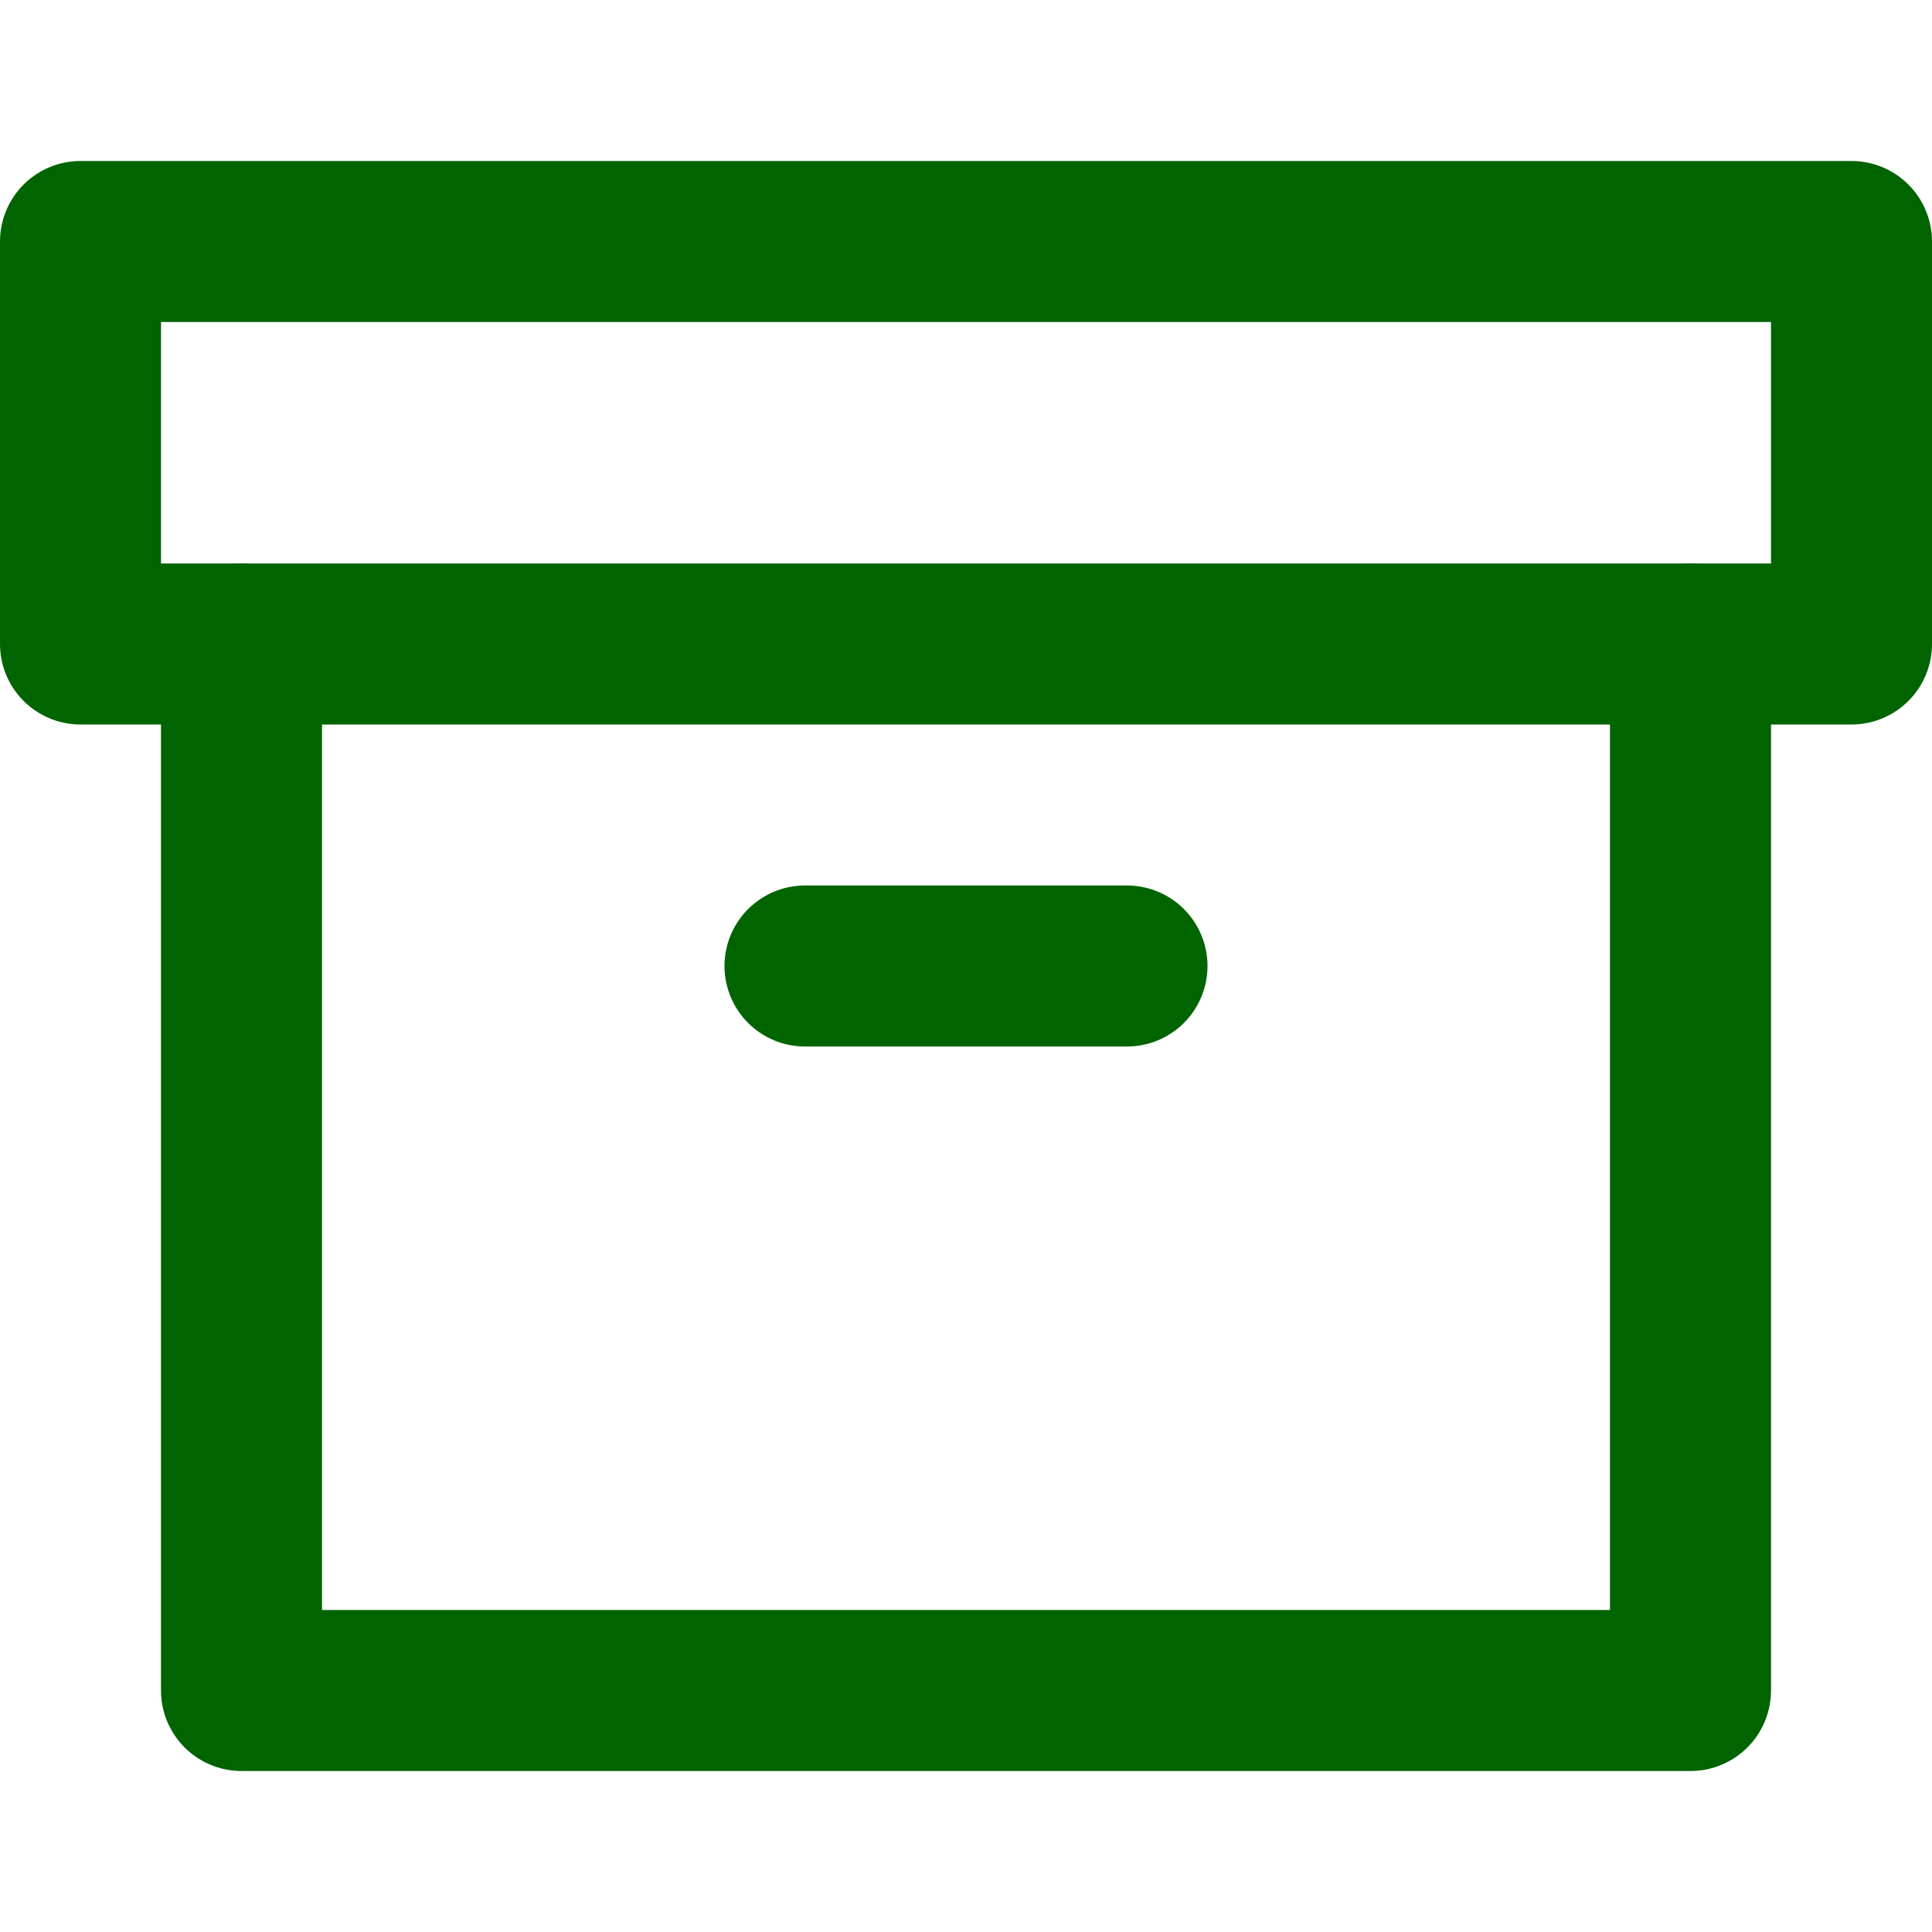
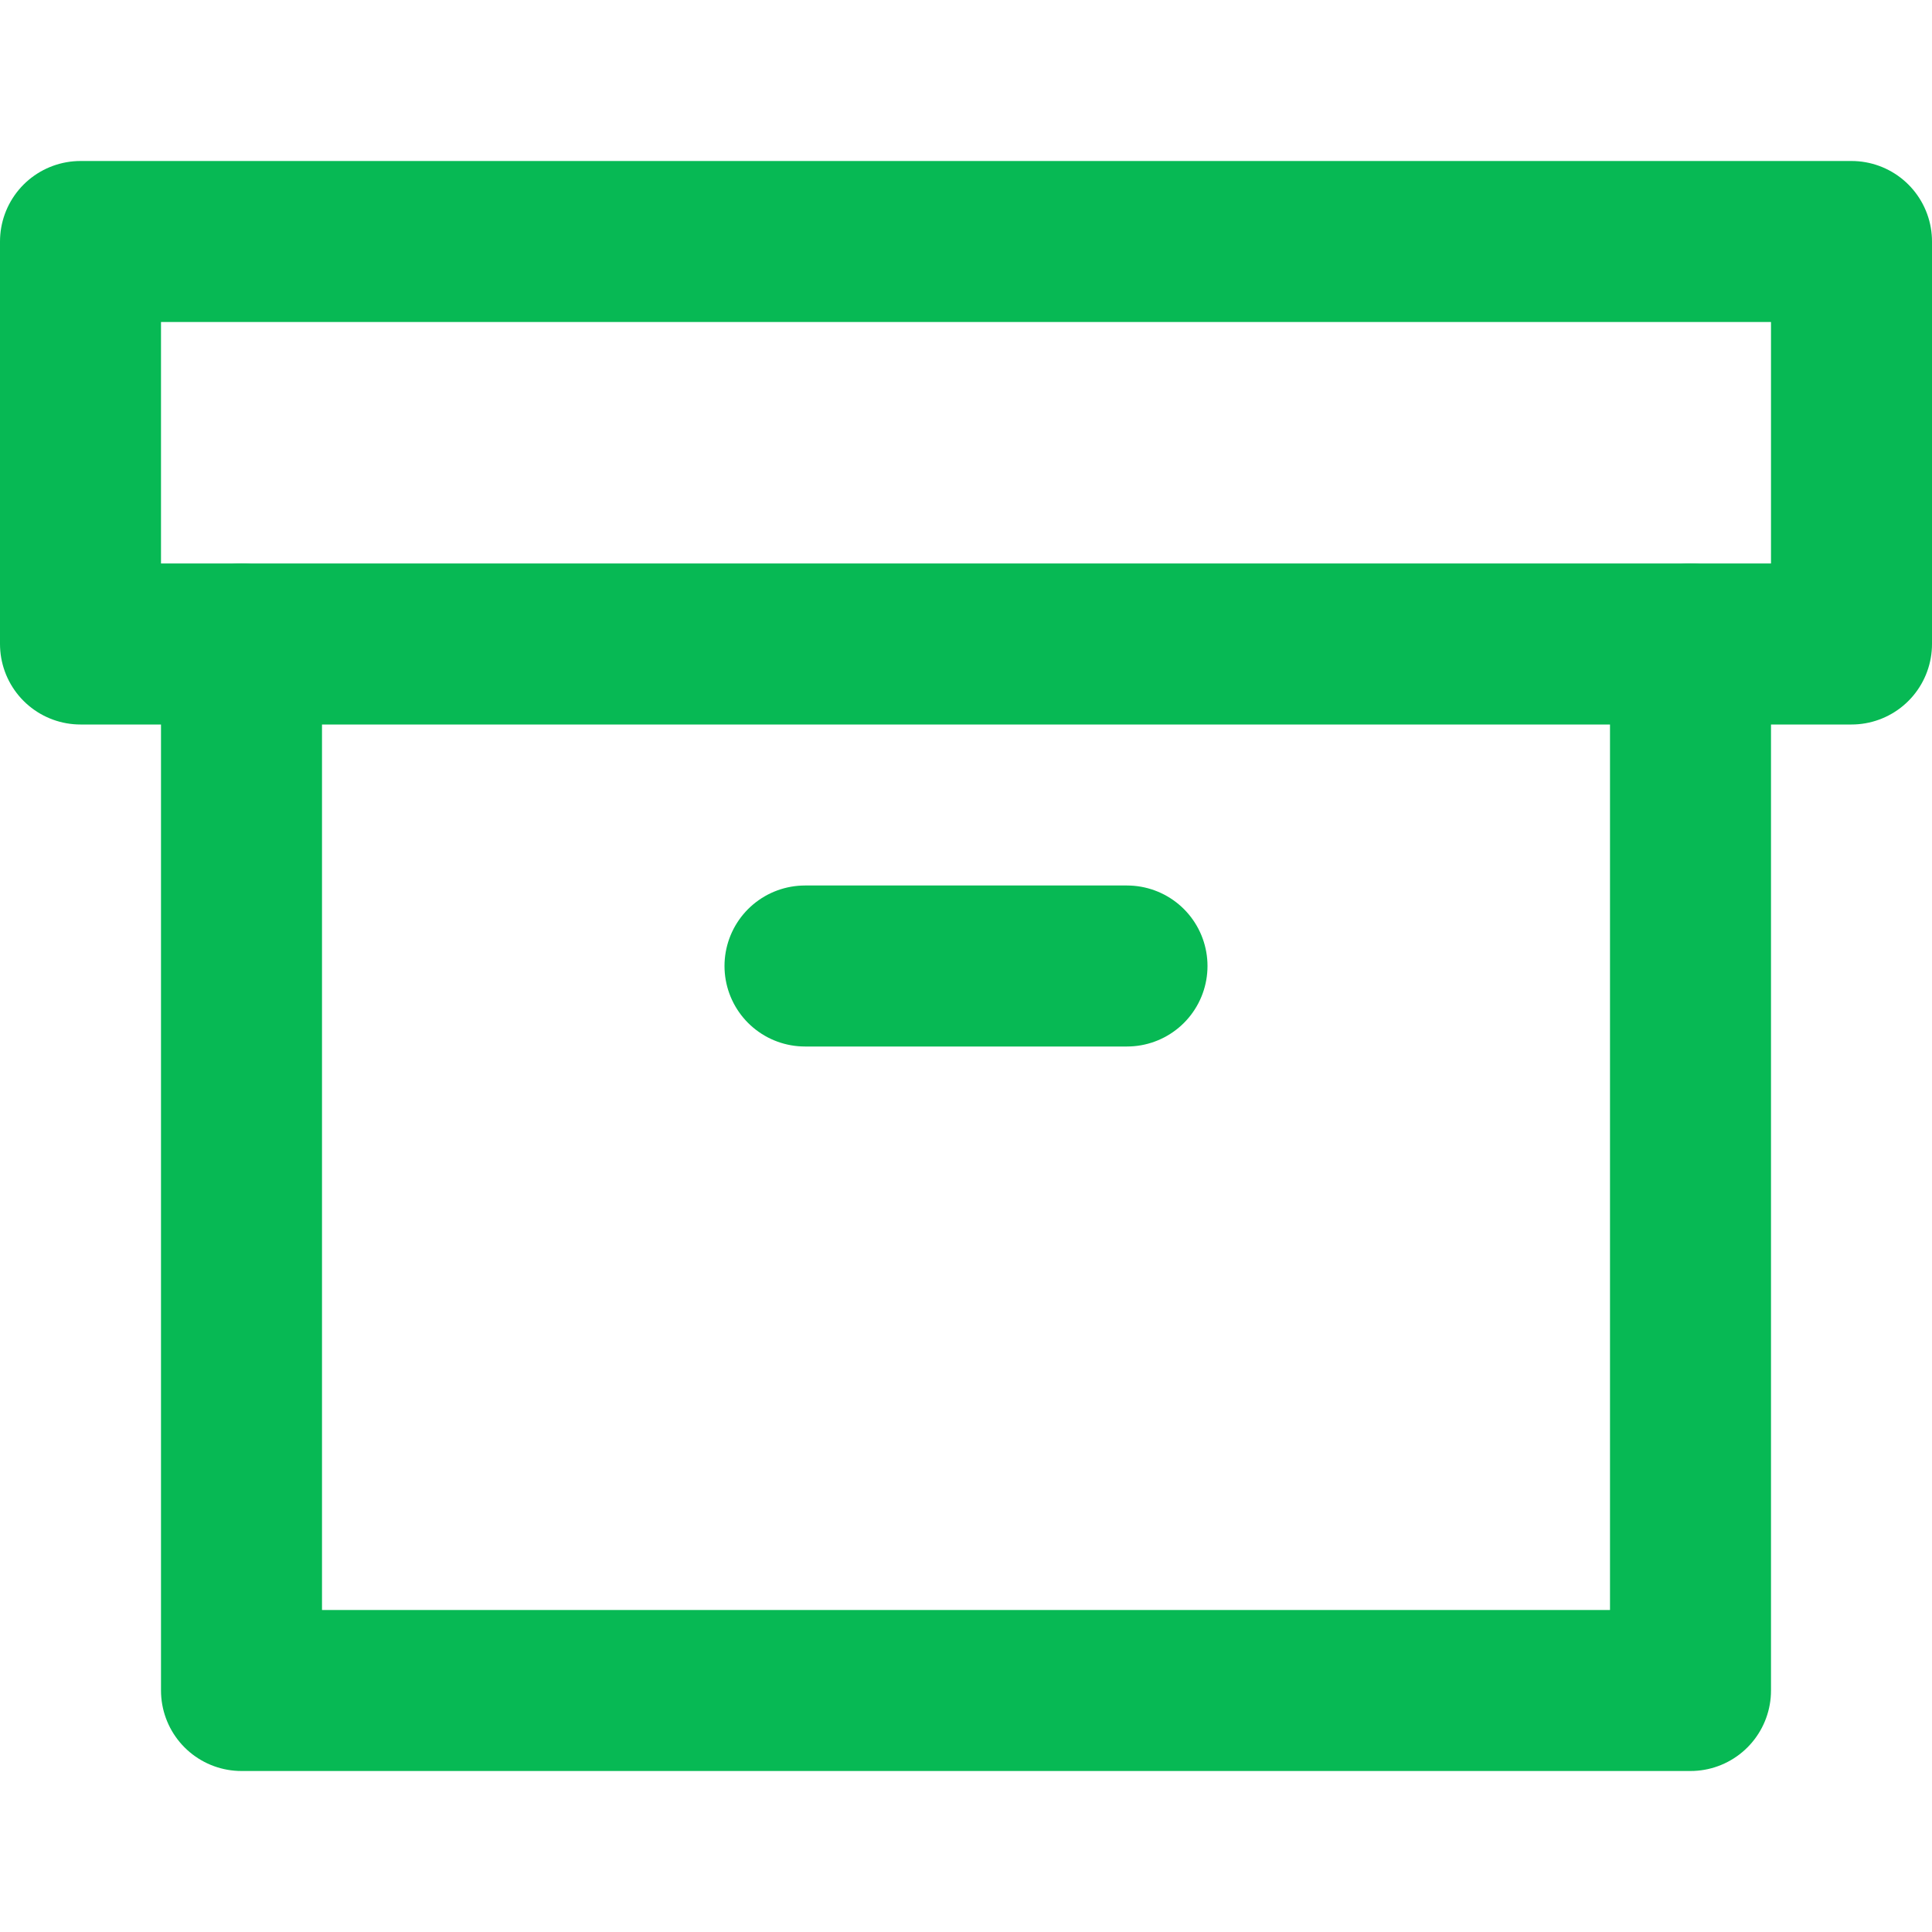
- <svg xmlns="http://www.w3.org/2000/svg" width="24" height="24" viewBox="0 0 24 24" fill="none" stroke="#006400" stroke-width="2" stroke-linecap="round" stroke-linejoin="round" class="feather feather-archive">
+ <svg xmlns="http://www.w3.org/2000/svg" width="24" height="24" viewBox="0 0 24 24" fill="none" stroke="#07B954" stroke-width="2" stroke-linecap="round" stroke-linejoin="round" class="feather feather-archive">
  <polyline points="21 8 21 21 3 21 3 8" />
  <rect x="1" y="3" width="22" height="5" />
  <line x1="10" y1="12" x2="14" y2="12" />
</svg>
